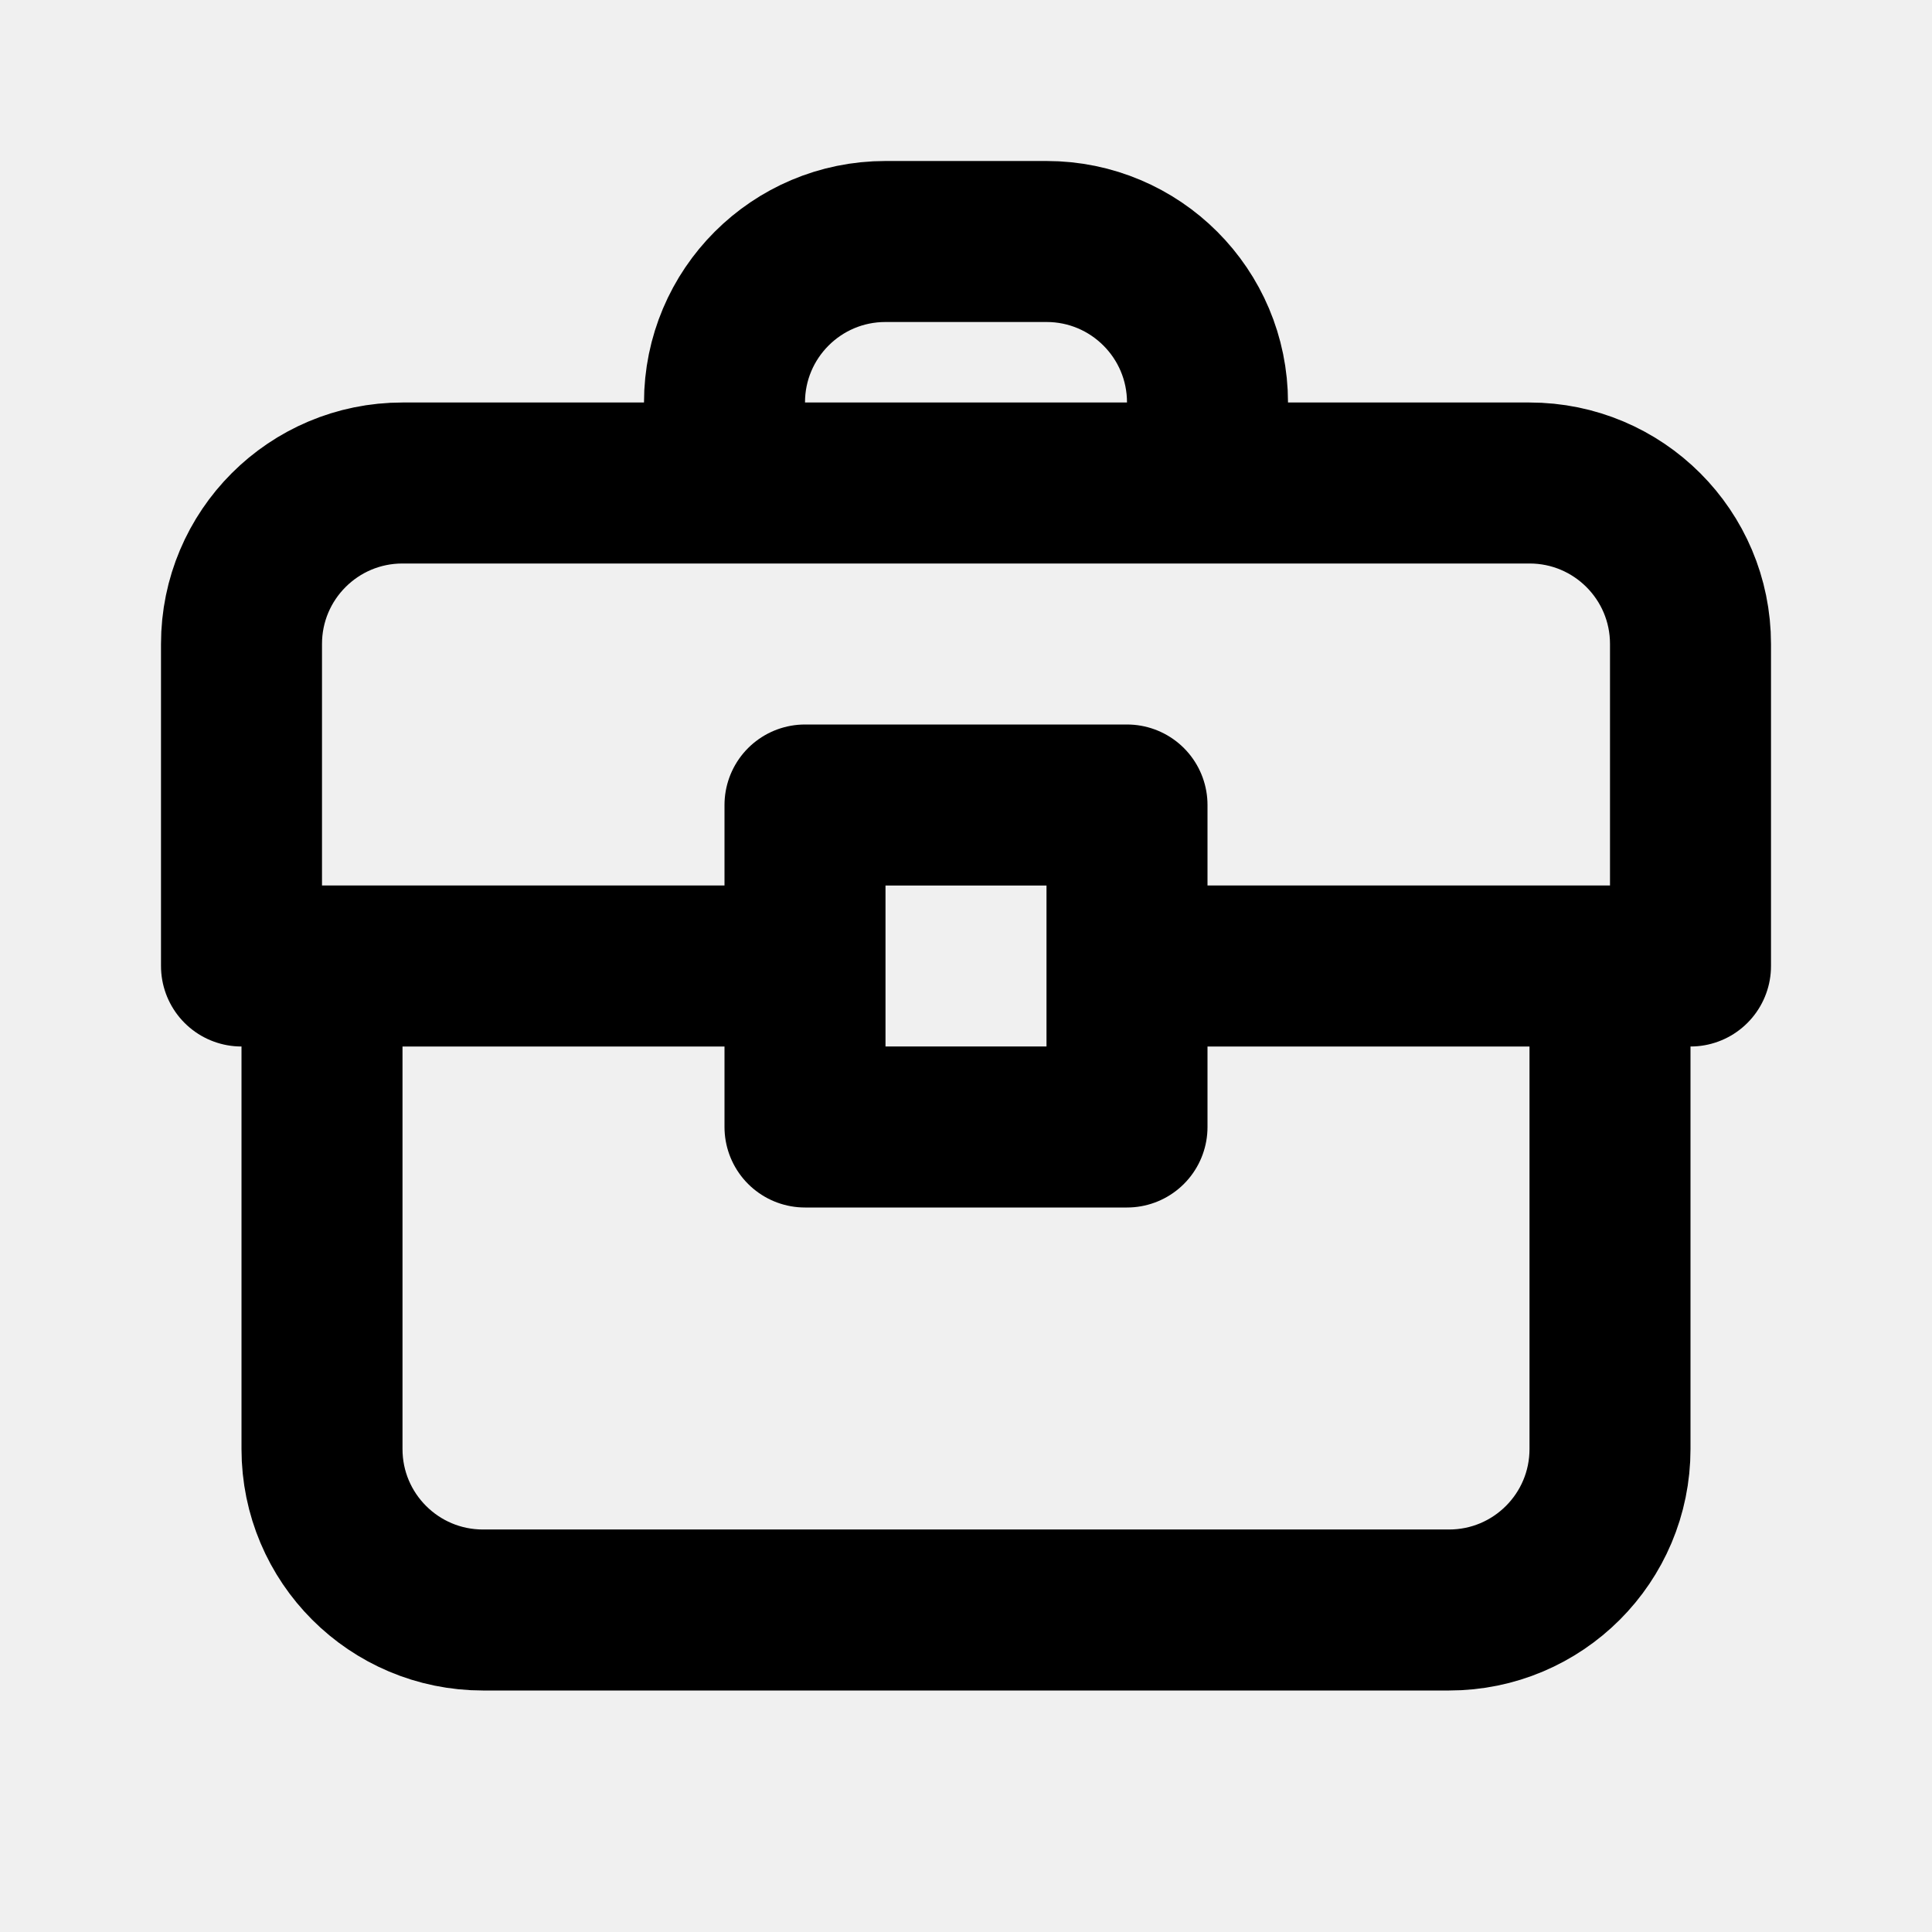
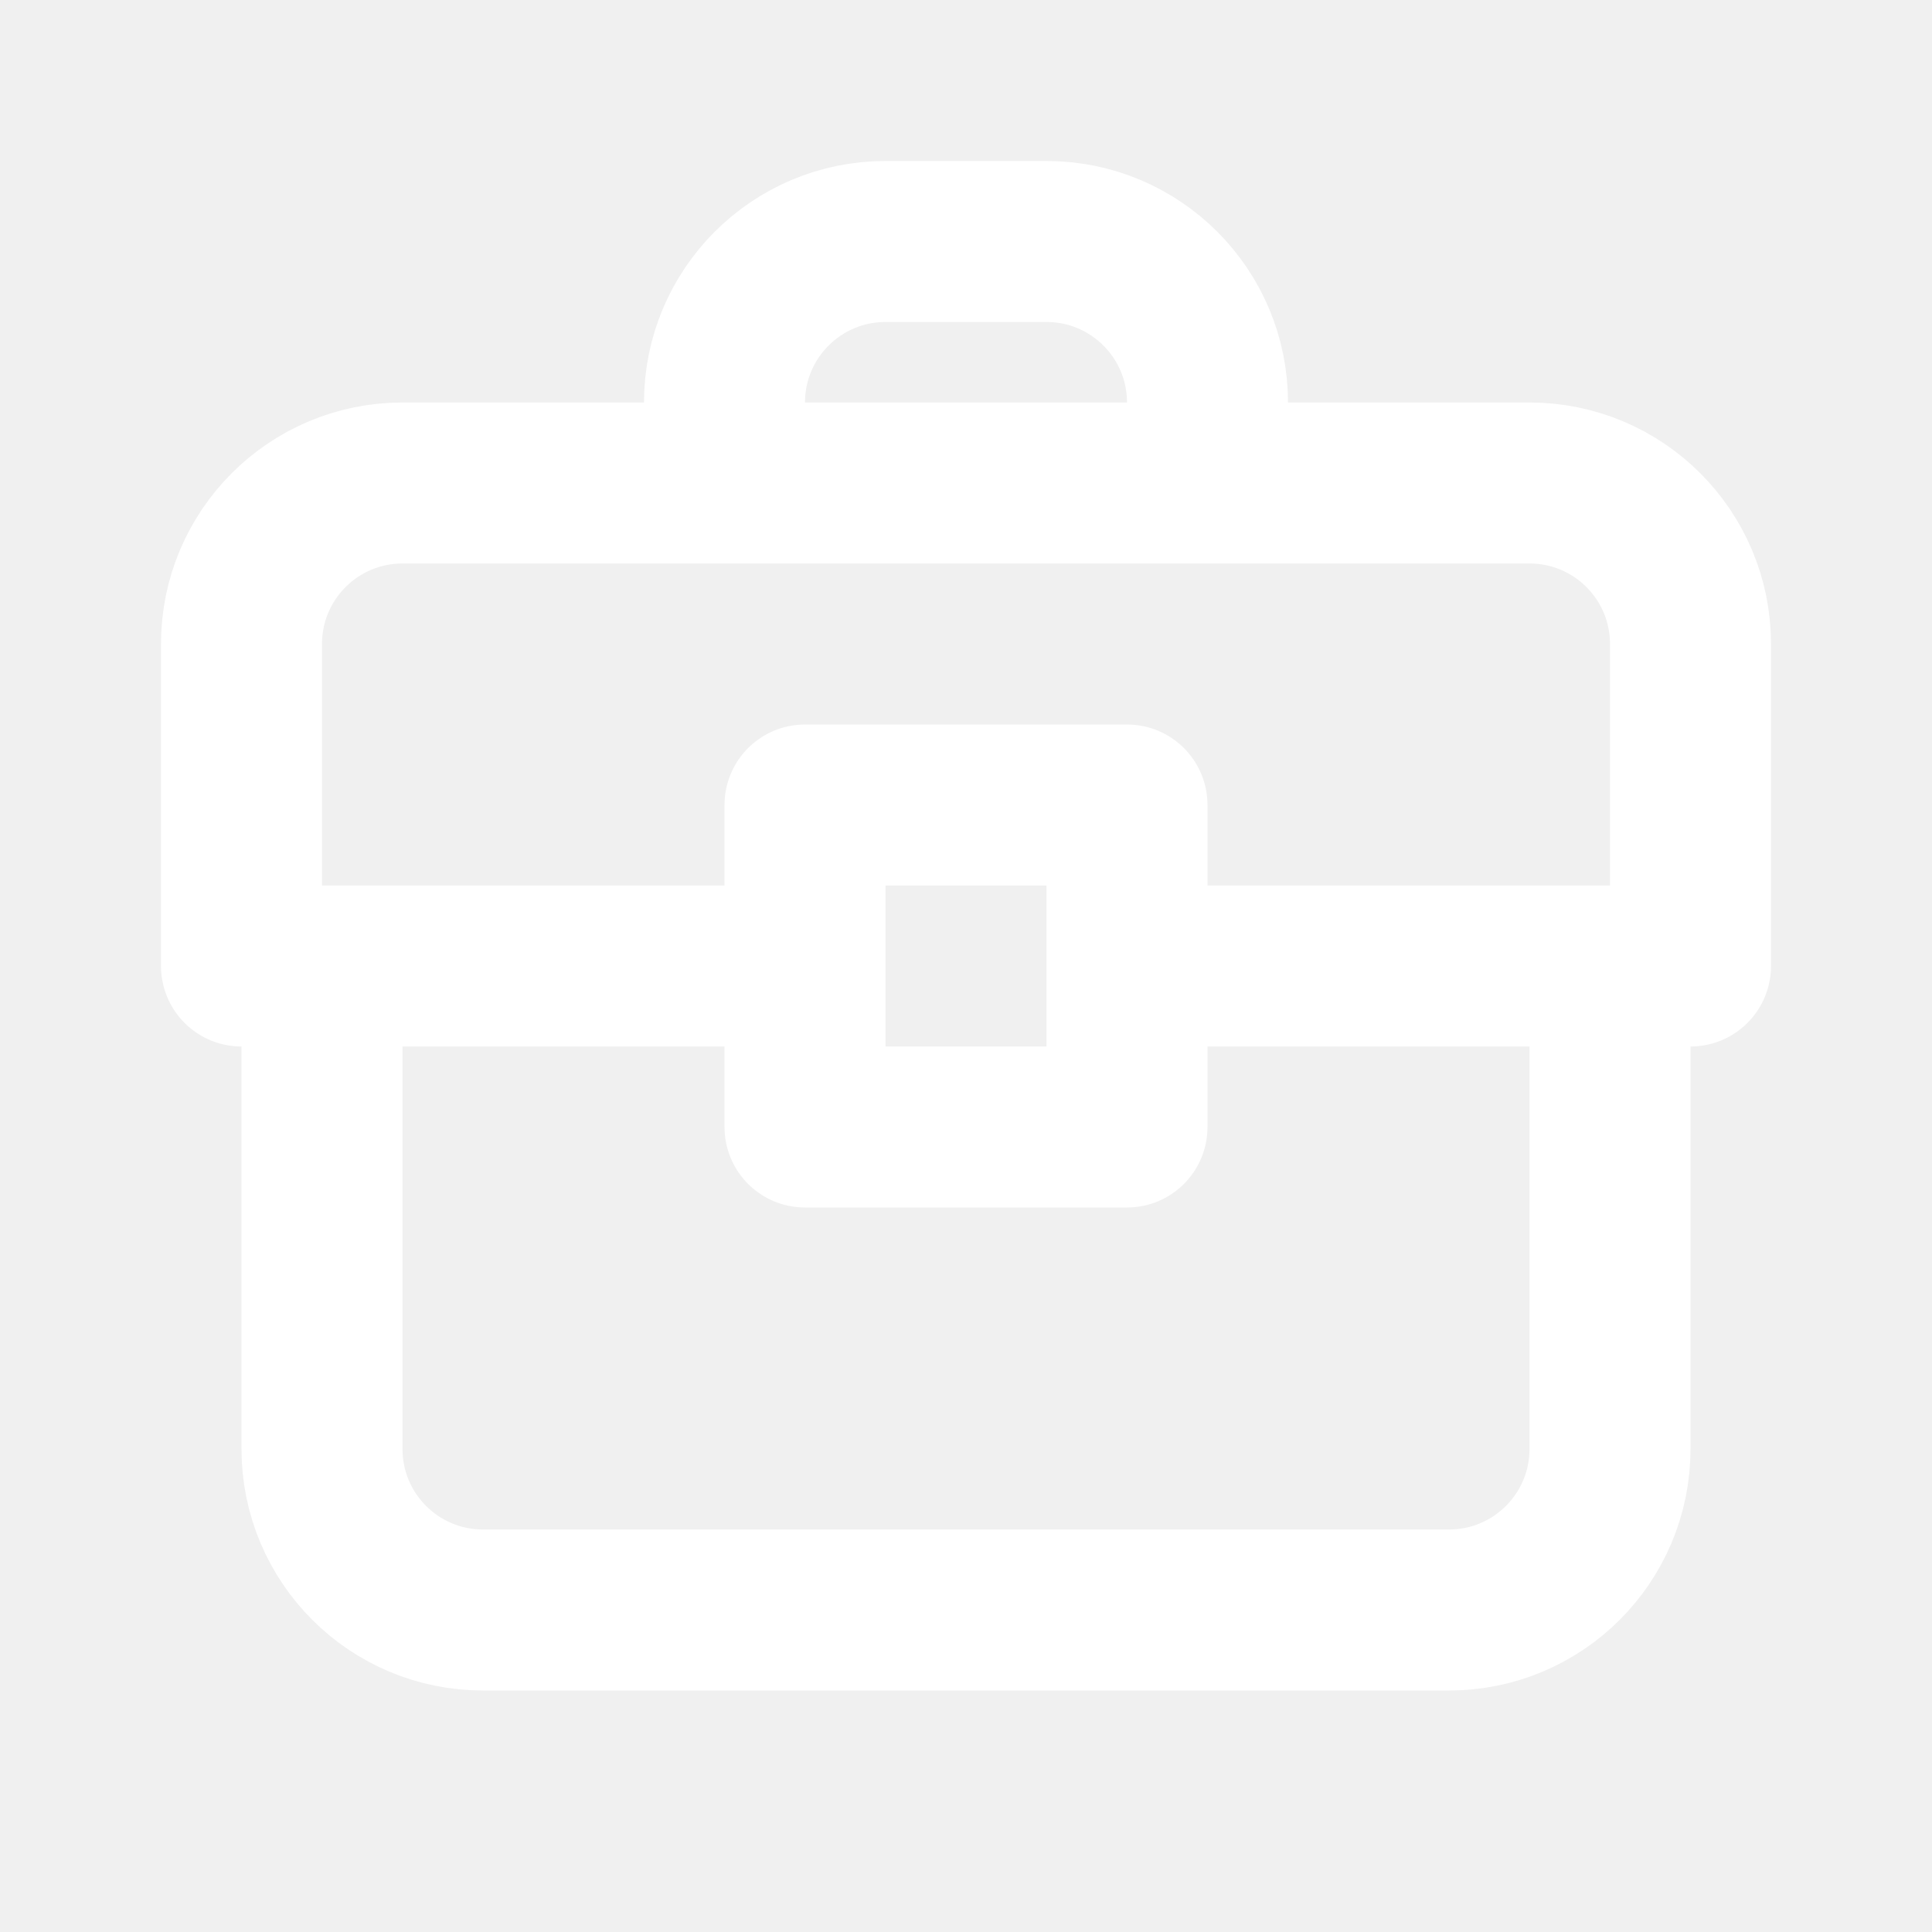
<svg xmlns="http://www.w3.org/2000/svg" width="800px" height="800px" viewBox="0 0 24 24" fill="none">
-   <path d="M4 12H3V8C3 6.895 3.895 6 5 6H9M4 12V18C4 19.105 4.895 20 6 20H18C19.105 20 20 19.105 20 18V12M4 12H10M20 12H21V8C21 6.895 20.105 6 19 6H15M20 12H14M14 12V10H10V12M14 12V14H10V12M9 6V5C9 3.895 9.895 3 11 3H13C14.105 3 15 3.895 15 5V6M9 6H15" stroke="#000000" stroke-width="2" stroke-linecap="round" stroke-linejoin="round" />
+   <path d="M4 12H3V8C3 6.895 3.895 6 5 6H9M4 12V18C4 19.105 4.895 20 6 20H18C19.105 20 20 19.105 20 18V12M4 12H10M20 12H21V8C21 6.895 20.105 6 19 6H15M20 12H14M14 12V10H10V12M14 12V14H10V12M9 6V5C9 3.895 9.895 3 11 3H13C14.105 3 15 3.895 15 5V6M9 6H15" stroke="white" stroke-width="2" stroke-linecap="round" stroke-linejoin="round" />
</svg>
